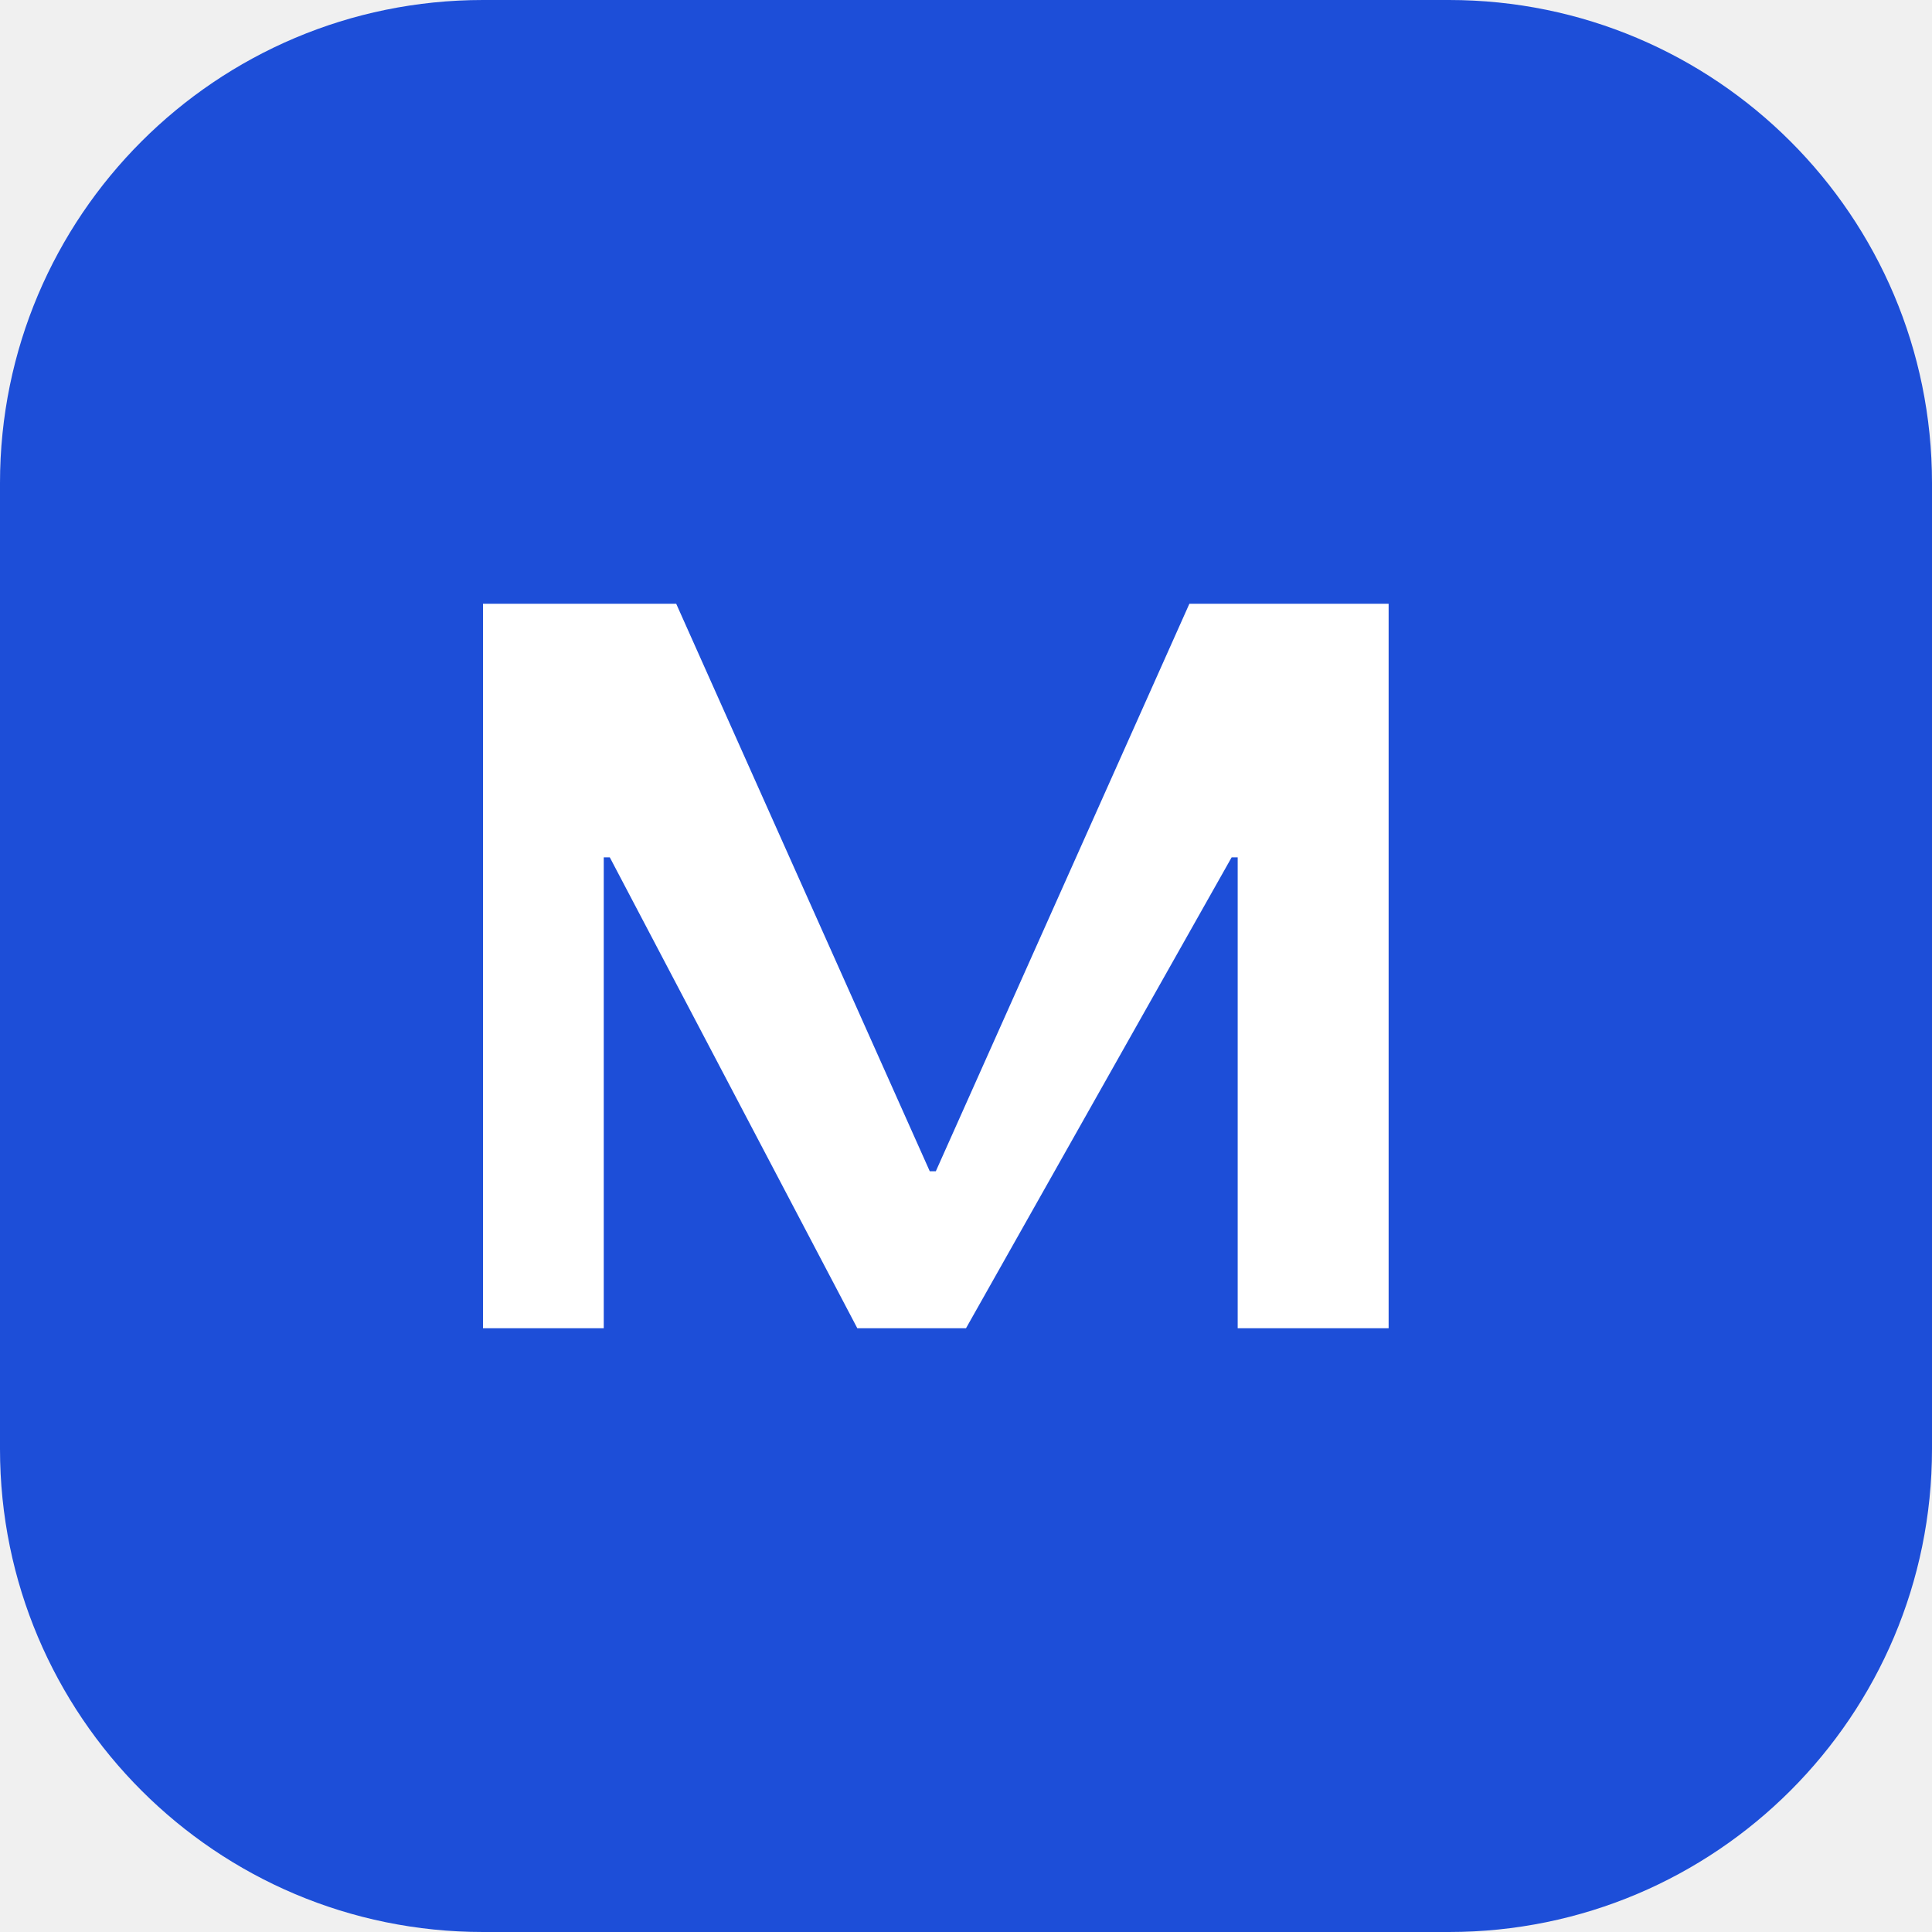
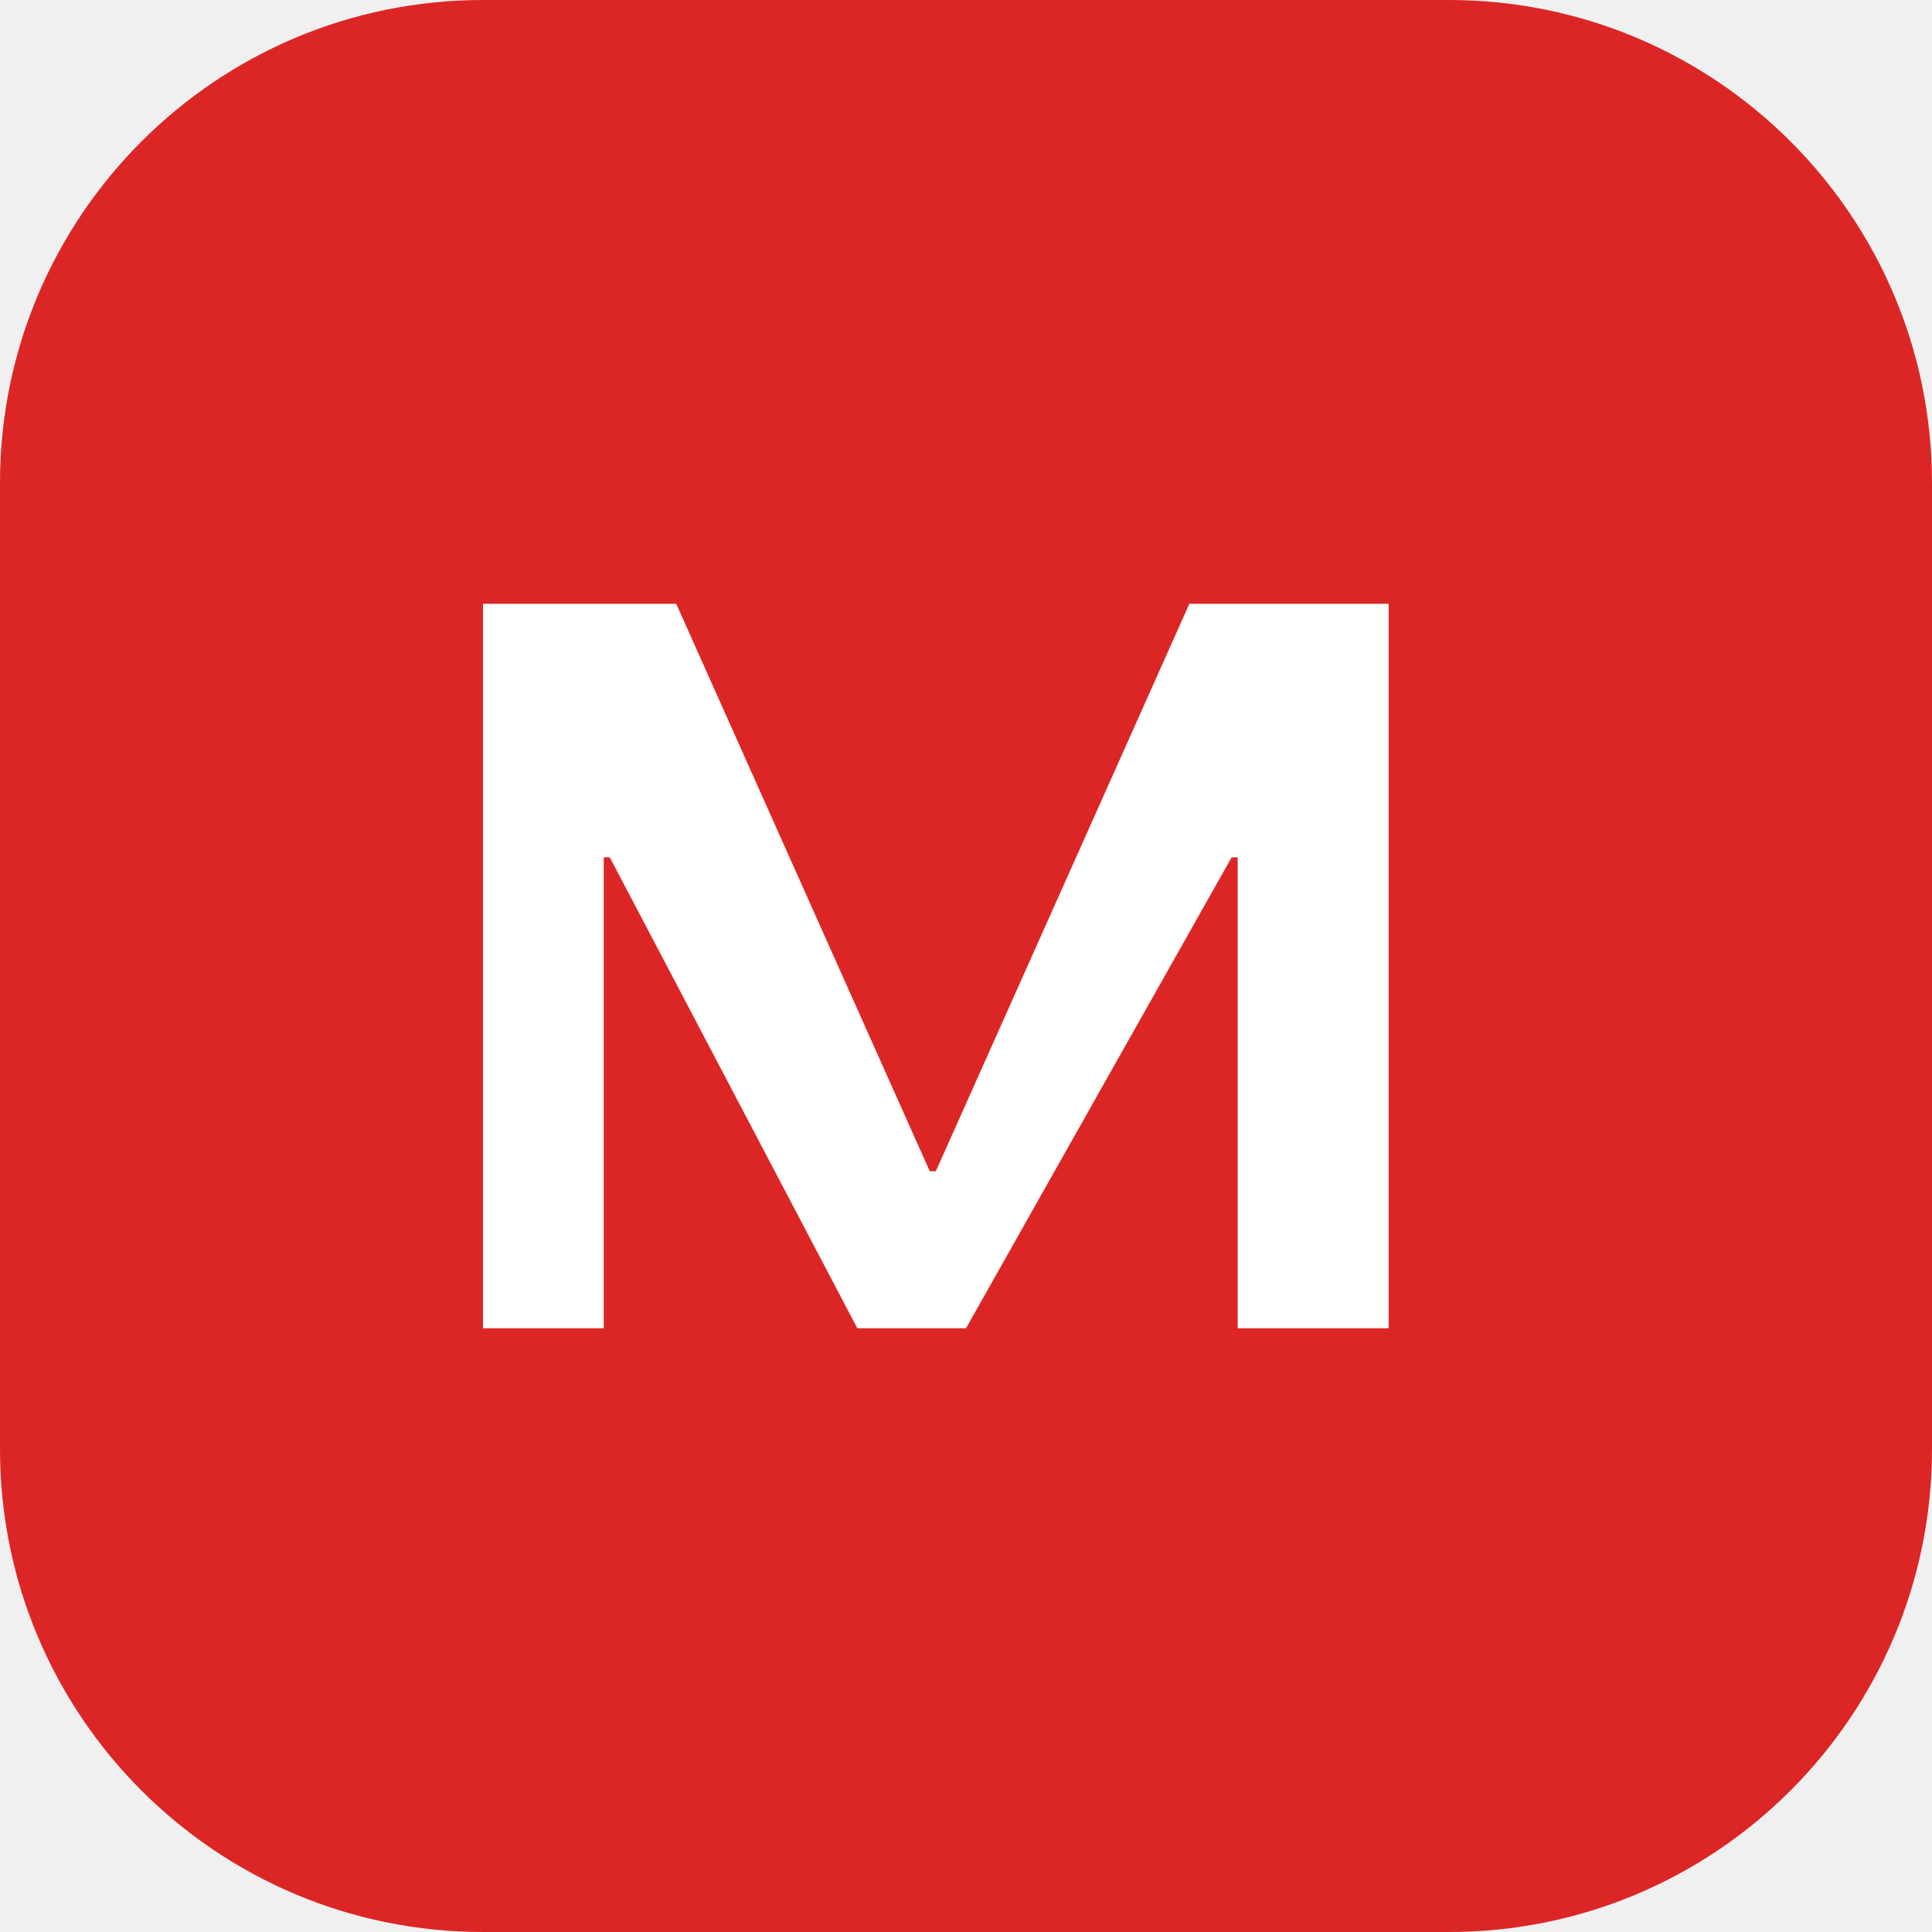
<svg xmlns="http://www.w3.org/2000/svg" viewBox="0 0 32 32" fill="none">
-   <rect width="32" height="32" rx="8" fill="#1d4ed8" />
+   <rect width="32" height="32" rx="8" fill="#DC2626" />
  <path fill="white" d="M8 22V10h3.2l4.2 9.4h.1L19.7 10H23v12h-2.5v-7.8h-.1L16 22h-1.8l-4.1-7.8h-.1V22H8z" />
</svg>
